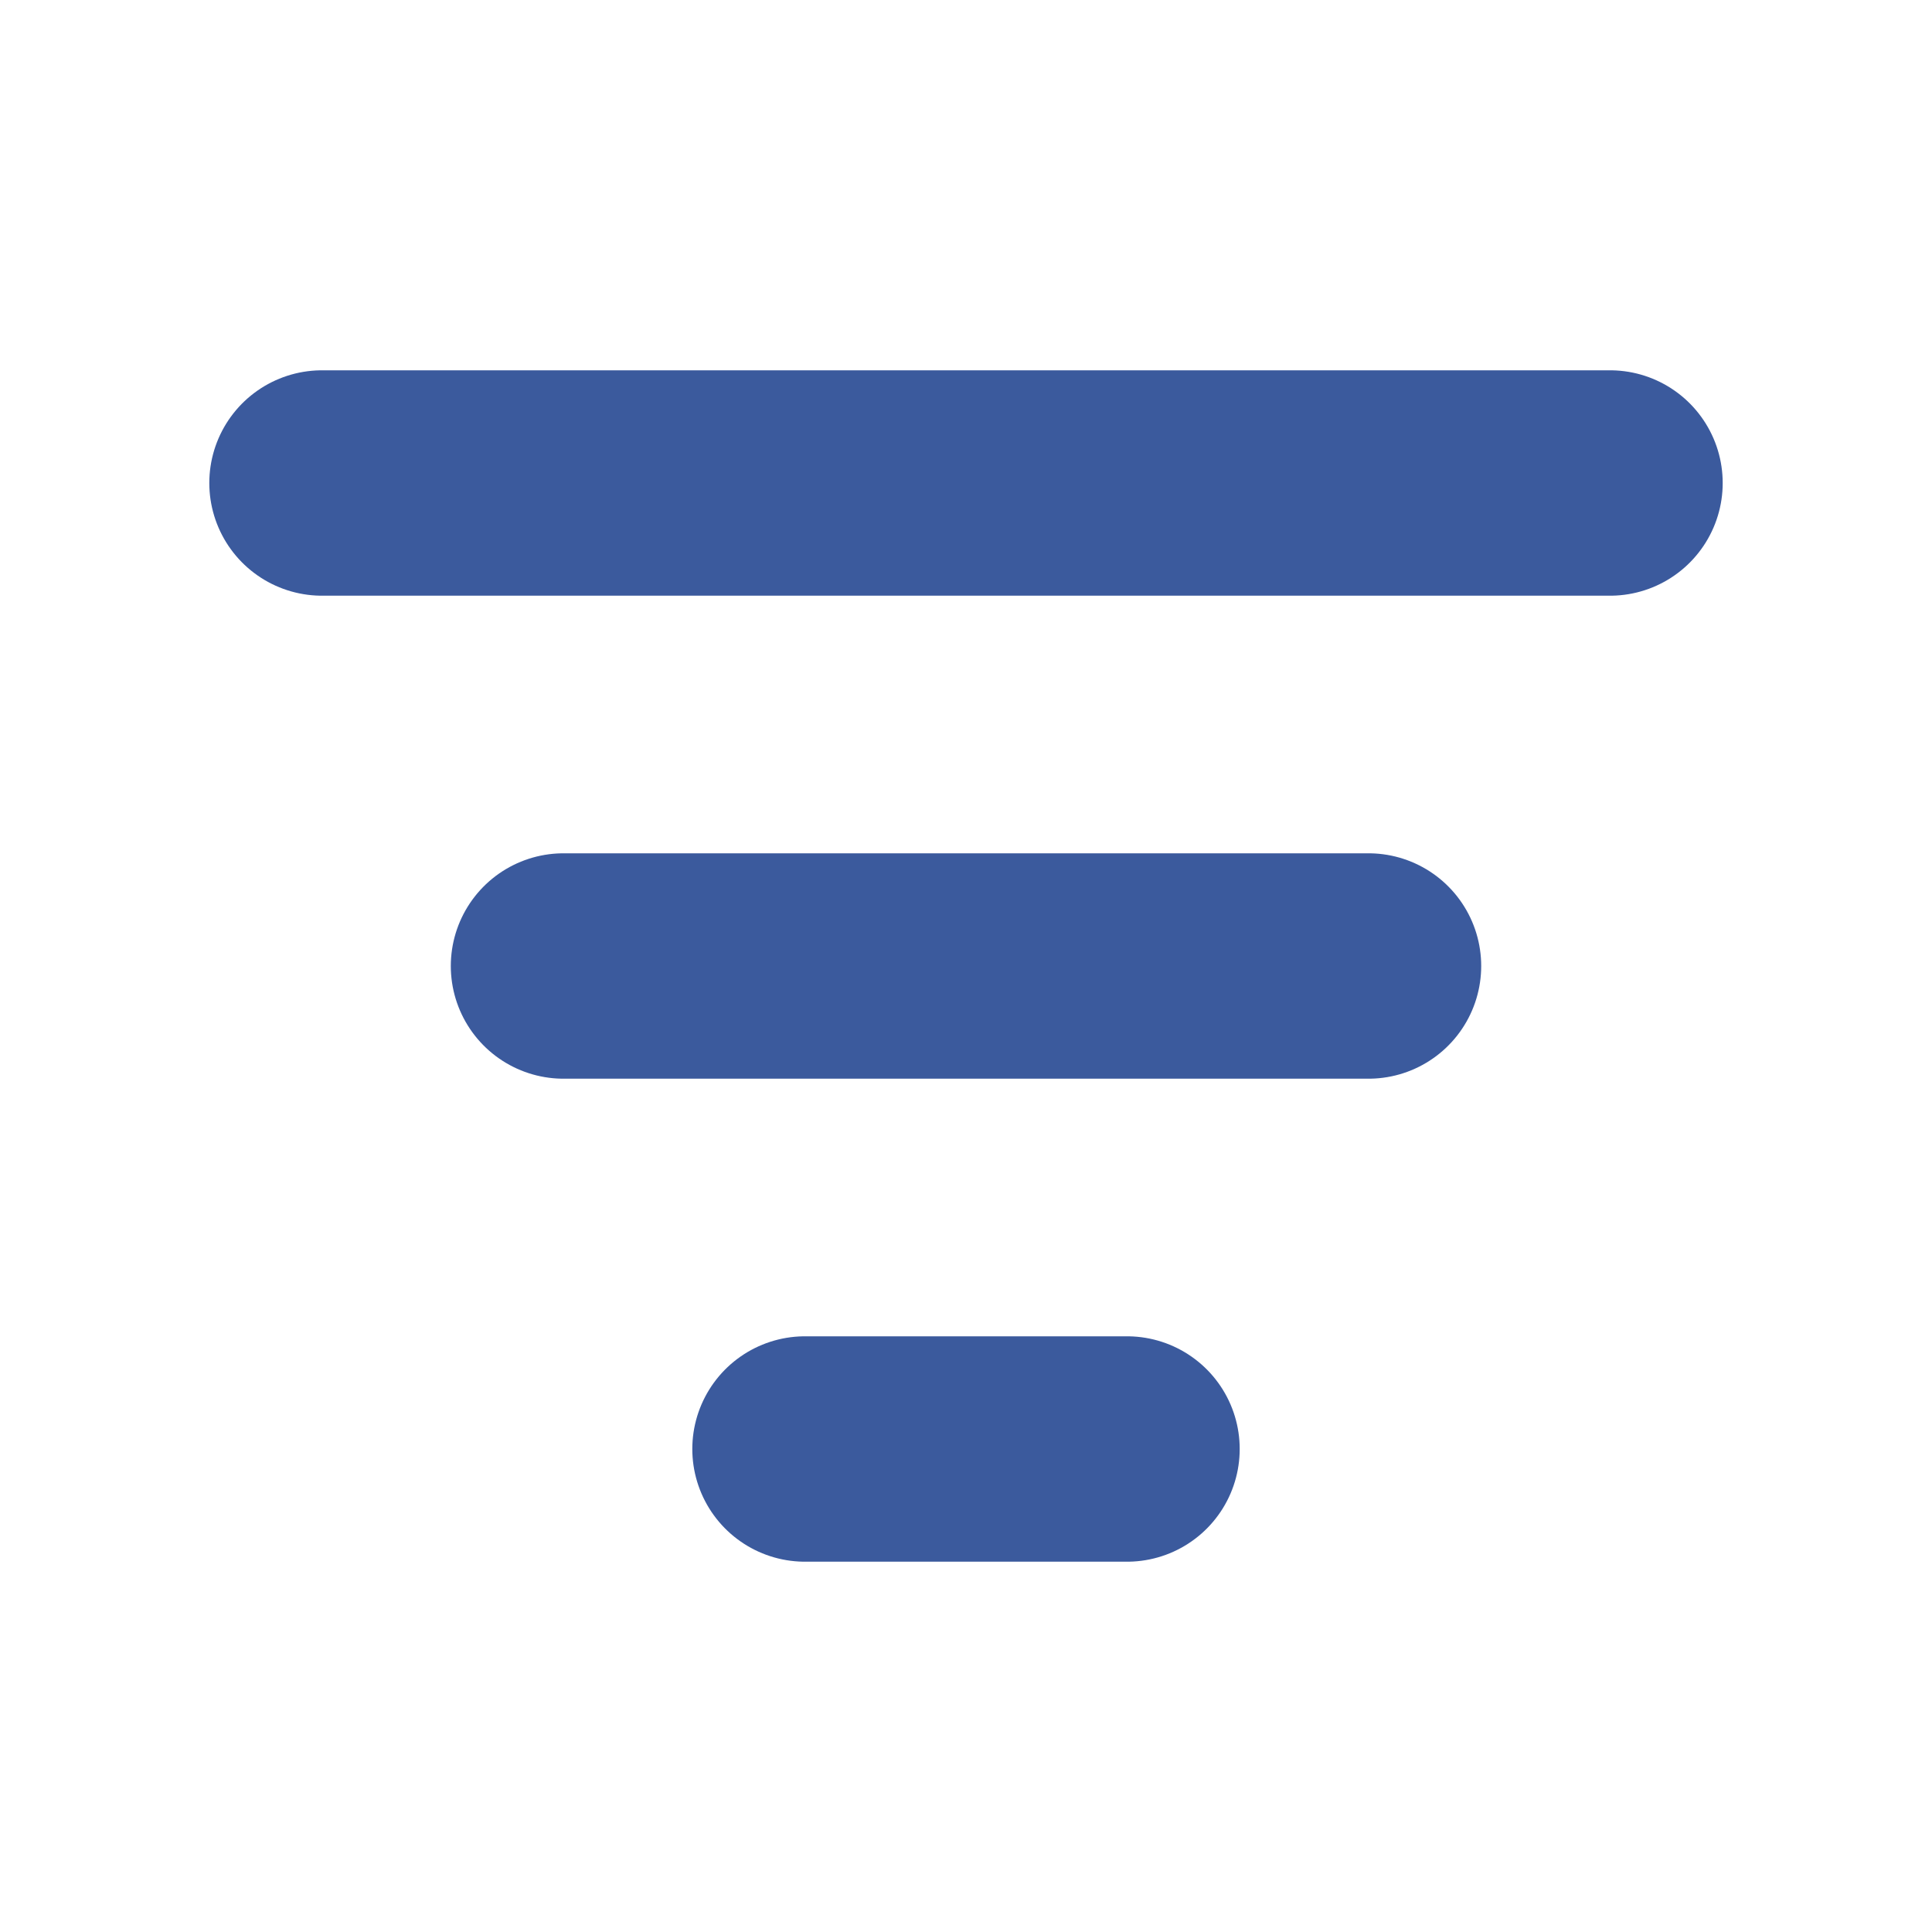
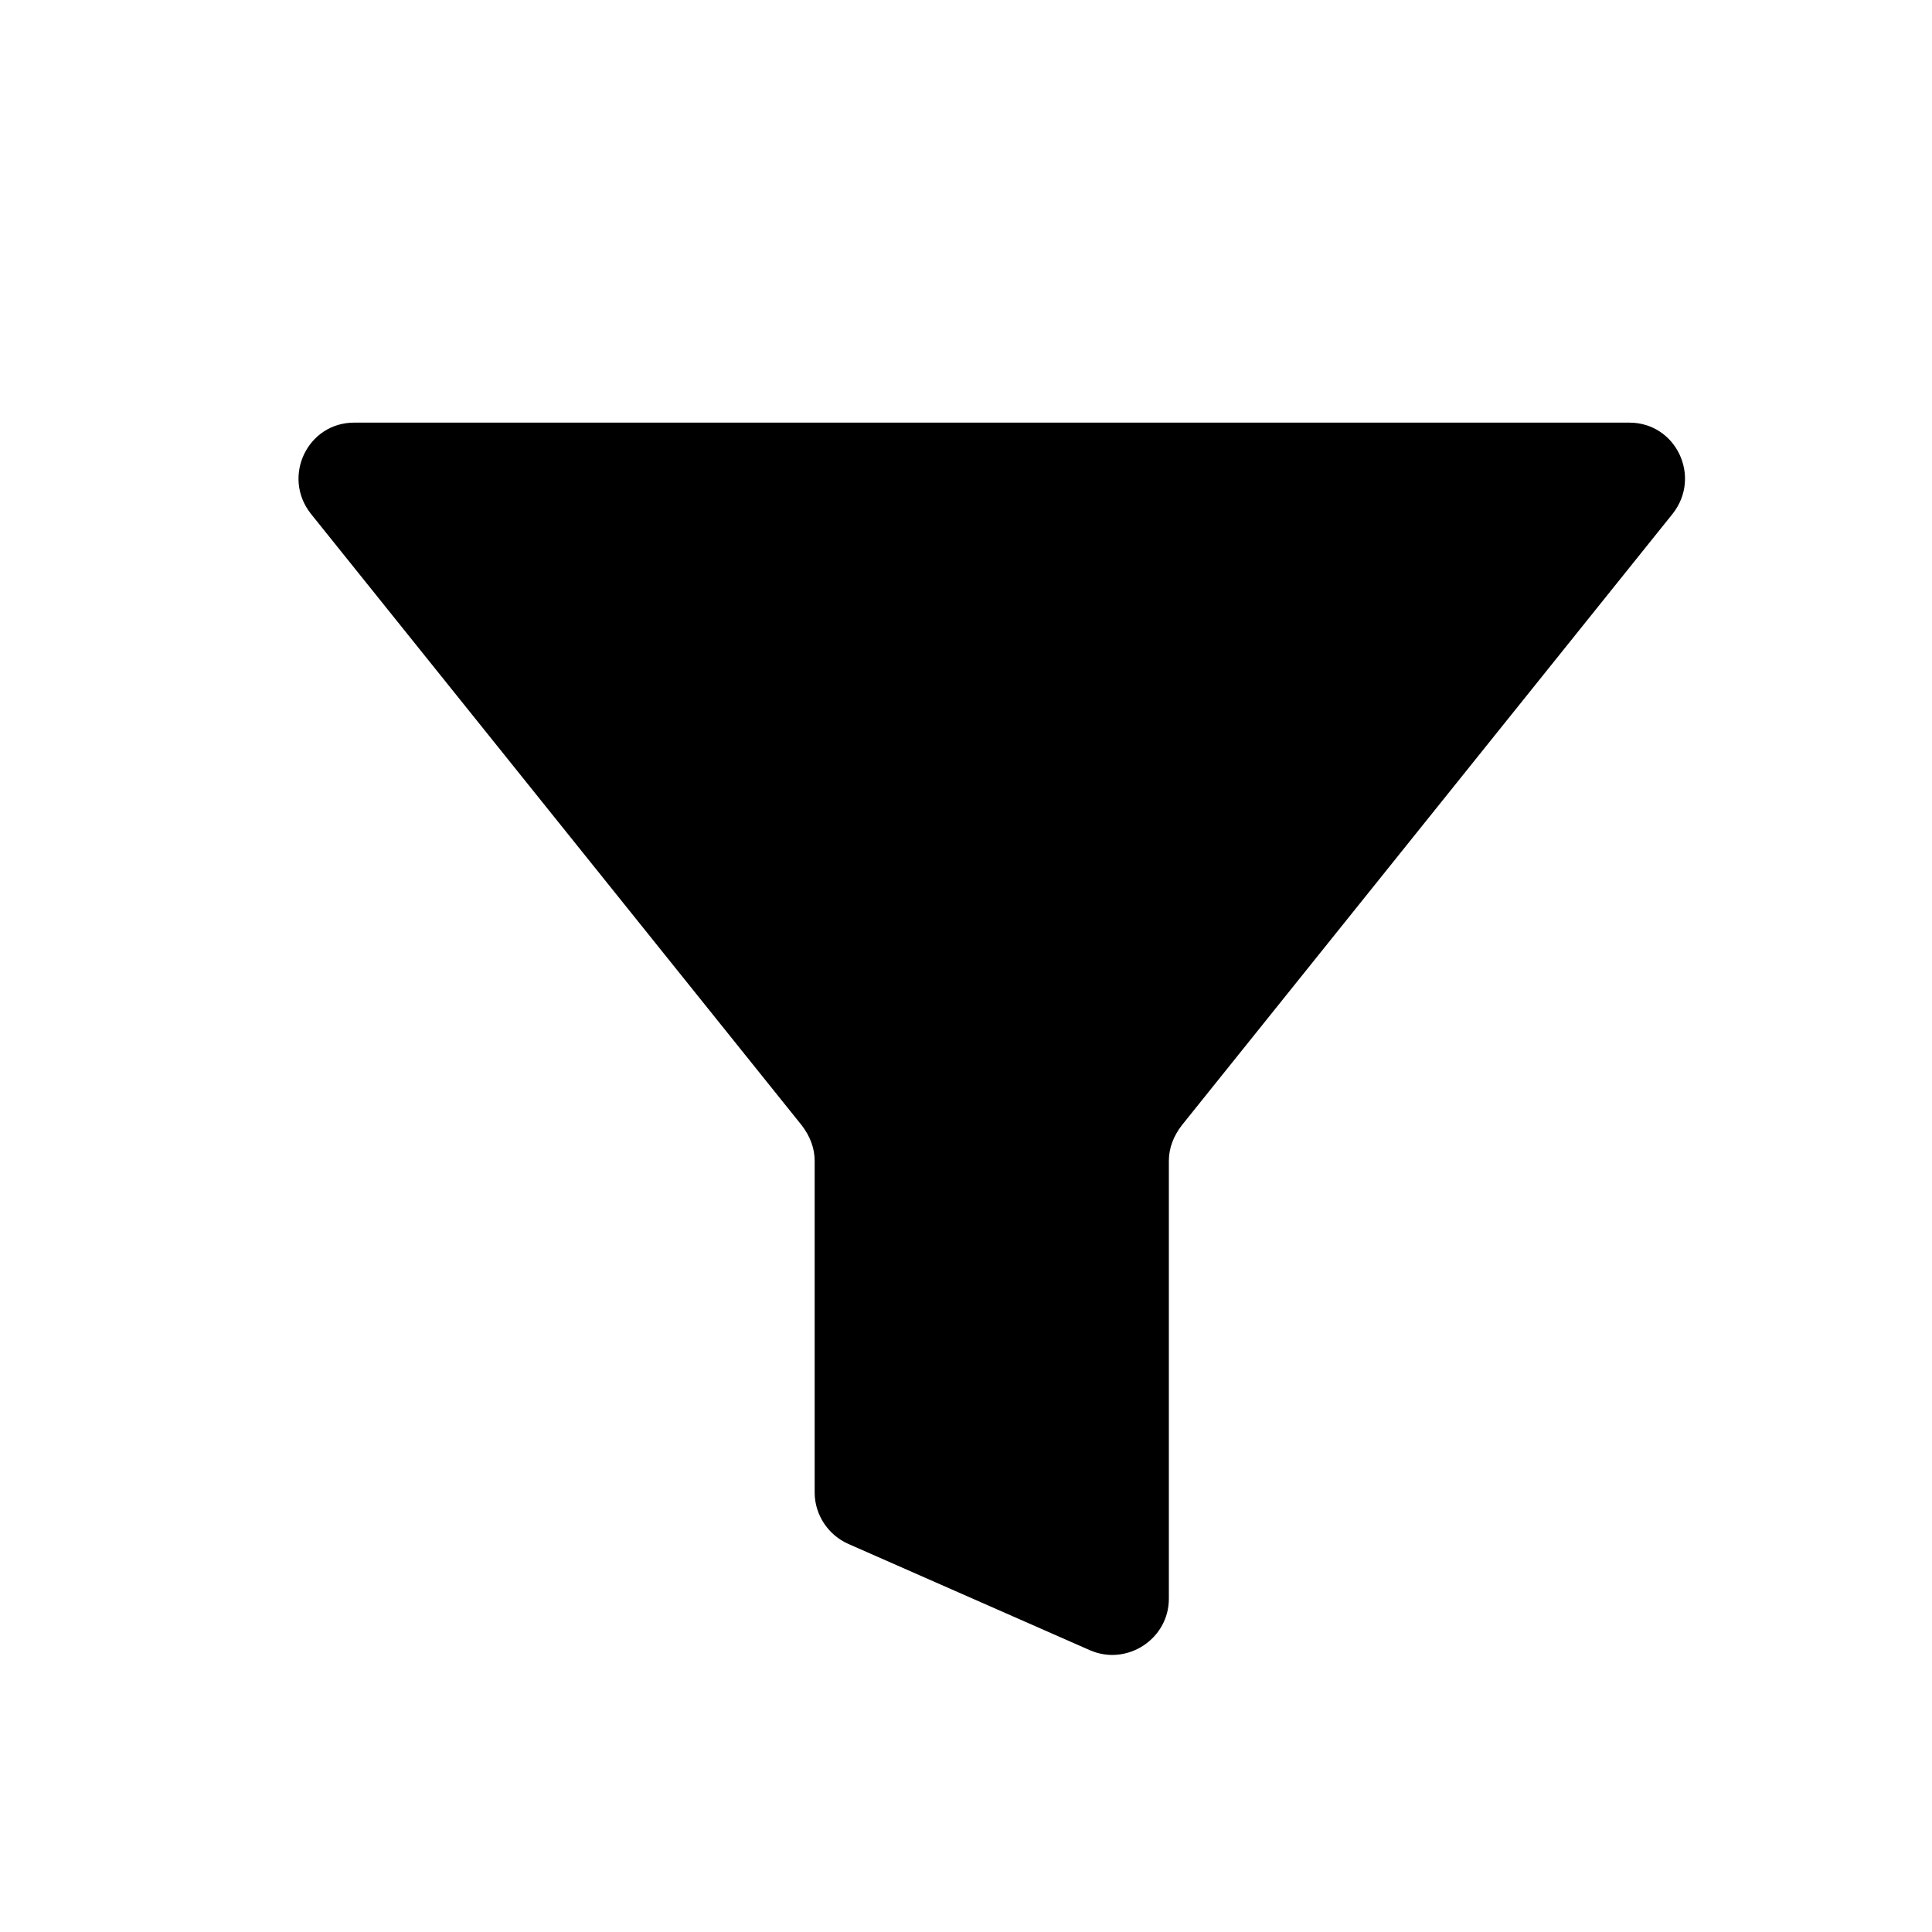
- <svg xmlns="http://www.w3.org/2000/svg" viewBox="0 0 24 24" fill="none" stroke="#3b5a9d" stroke-width="2.8" stroke-linecap="round" stroke-linejoin="round">
-   <path d="M4 6h16M7 12h10M10 18h4" />
+ <svg xmlns="http://www.w3.org/2000/svg" viewBox="0 0 24 24" fill="#000000">
+   <path d="M4.4 5.25c-.58 0-.9.67-.54 1.13l6.1 7.6c.1.13.16.28.16.44v4.12c0 .28.17.53.42.64l3 1.32c.46.2.98-.14.98-.64v-5.44c0-.16.06-.31.16-.44l6.1-7.6c.36-.46.04-1.13-.54-1.13H4.4Z" />
</svg>
